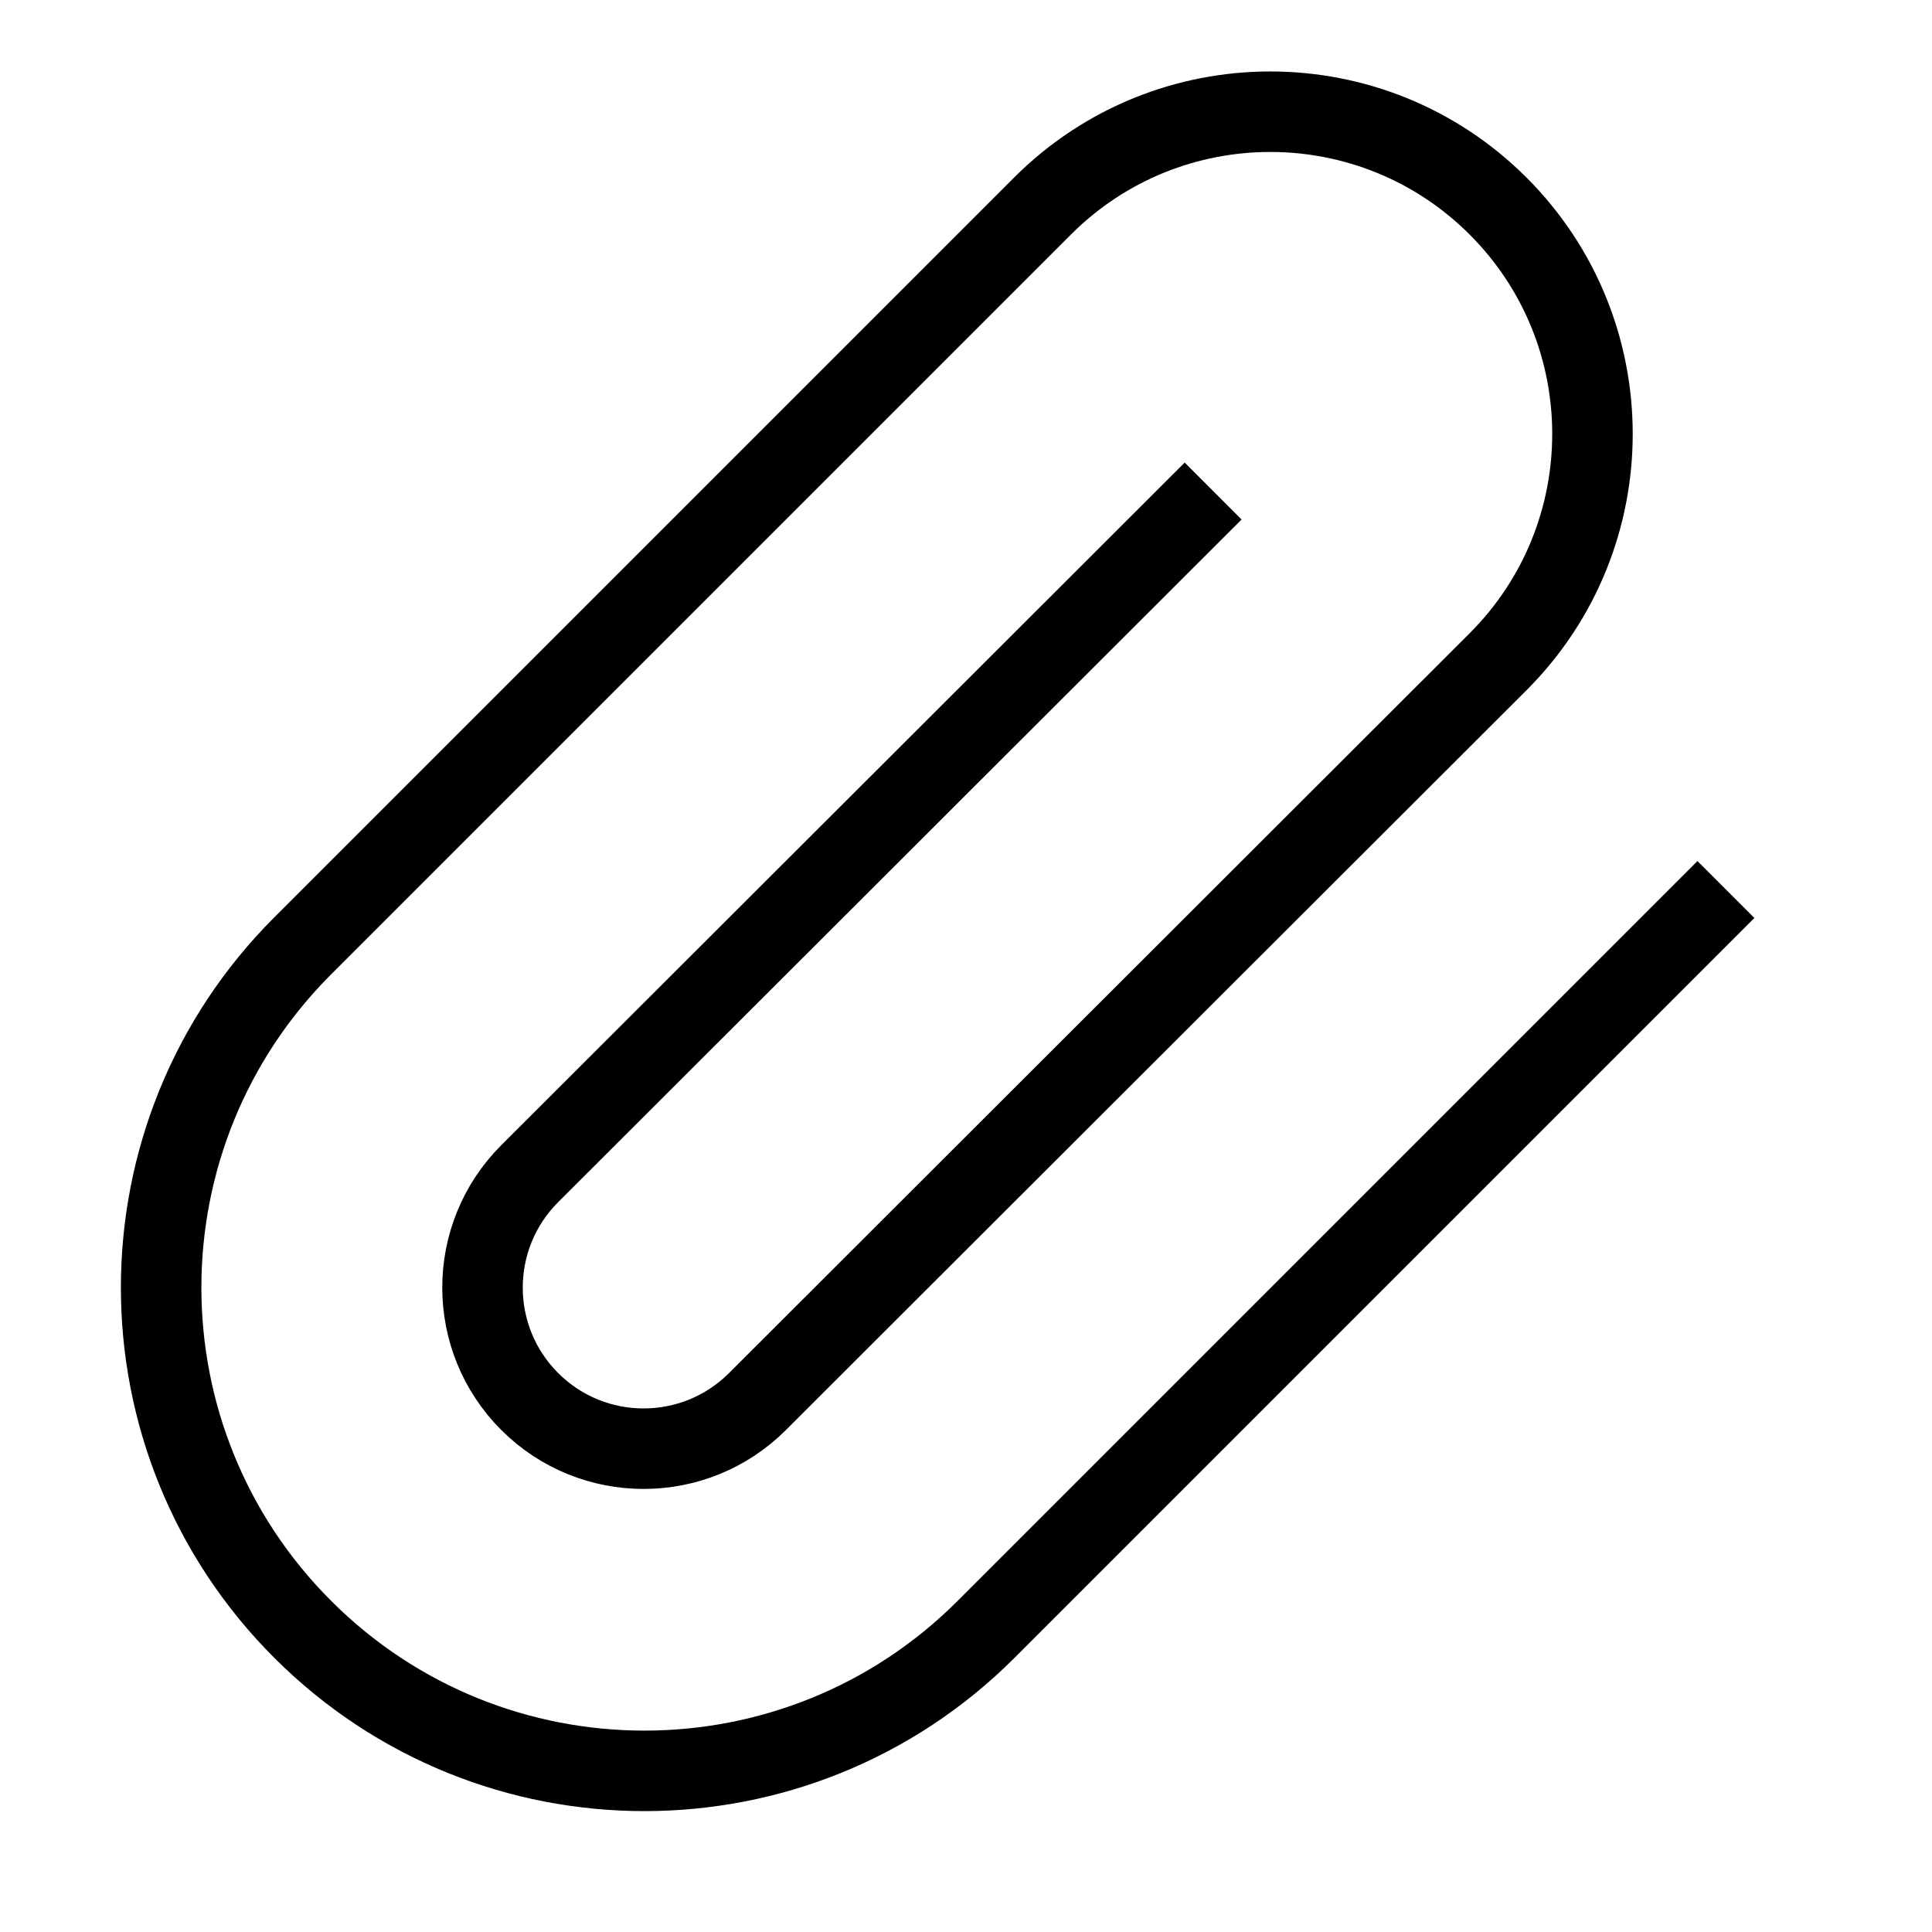
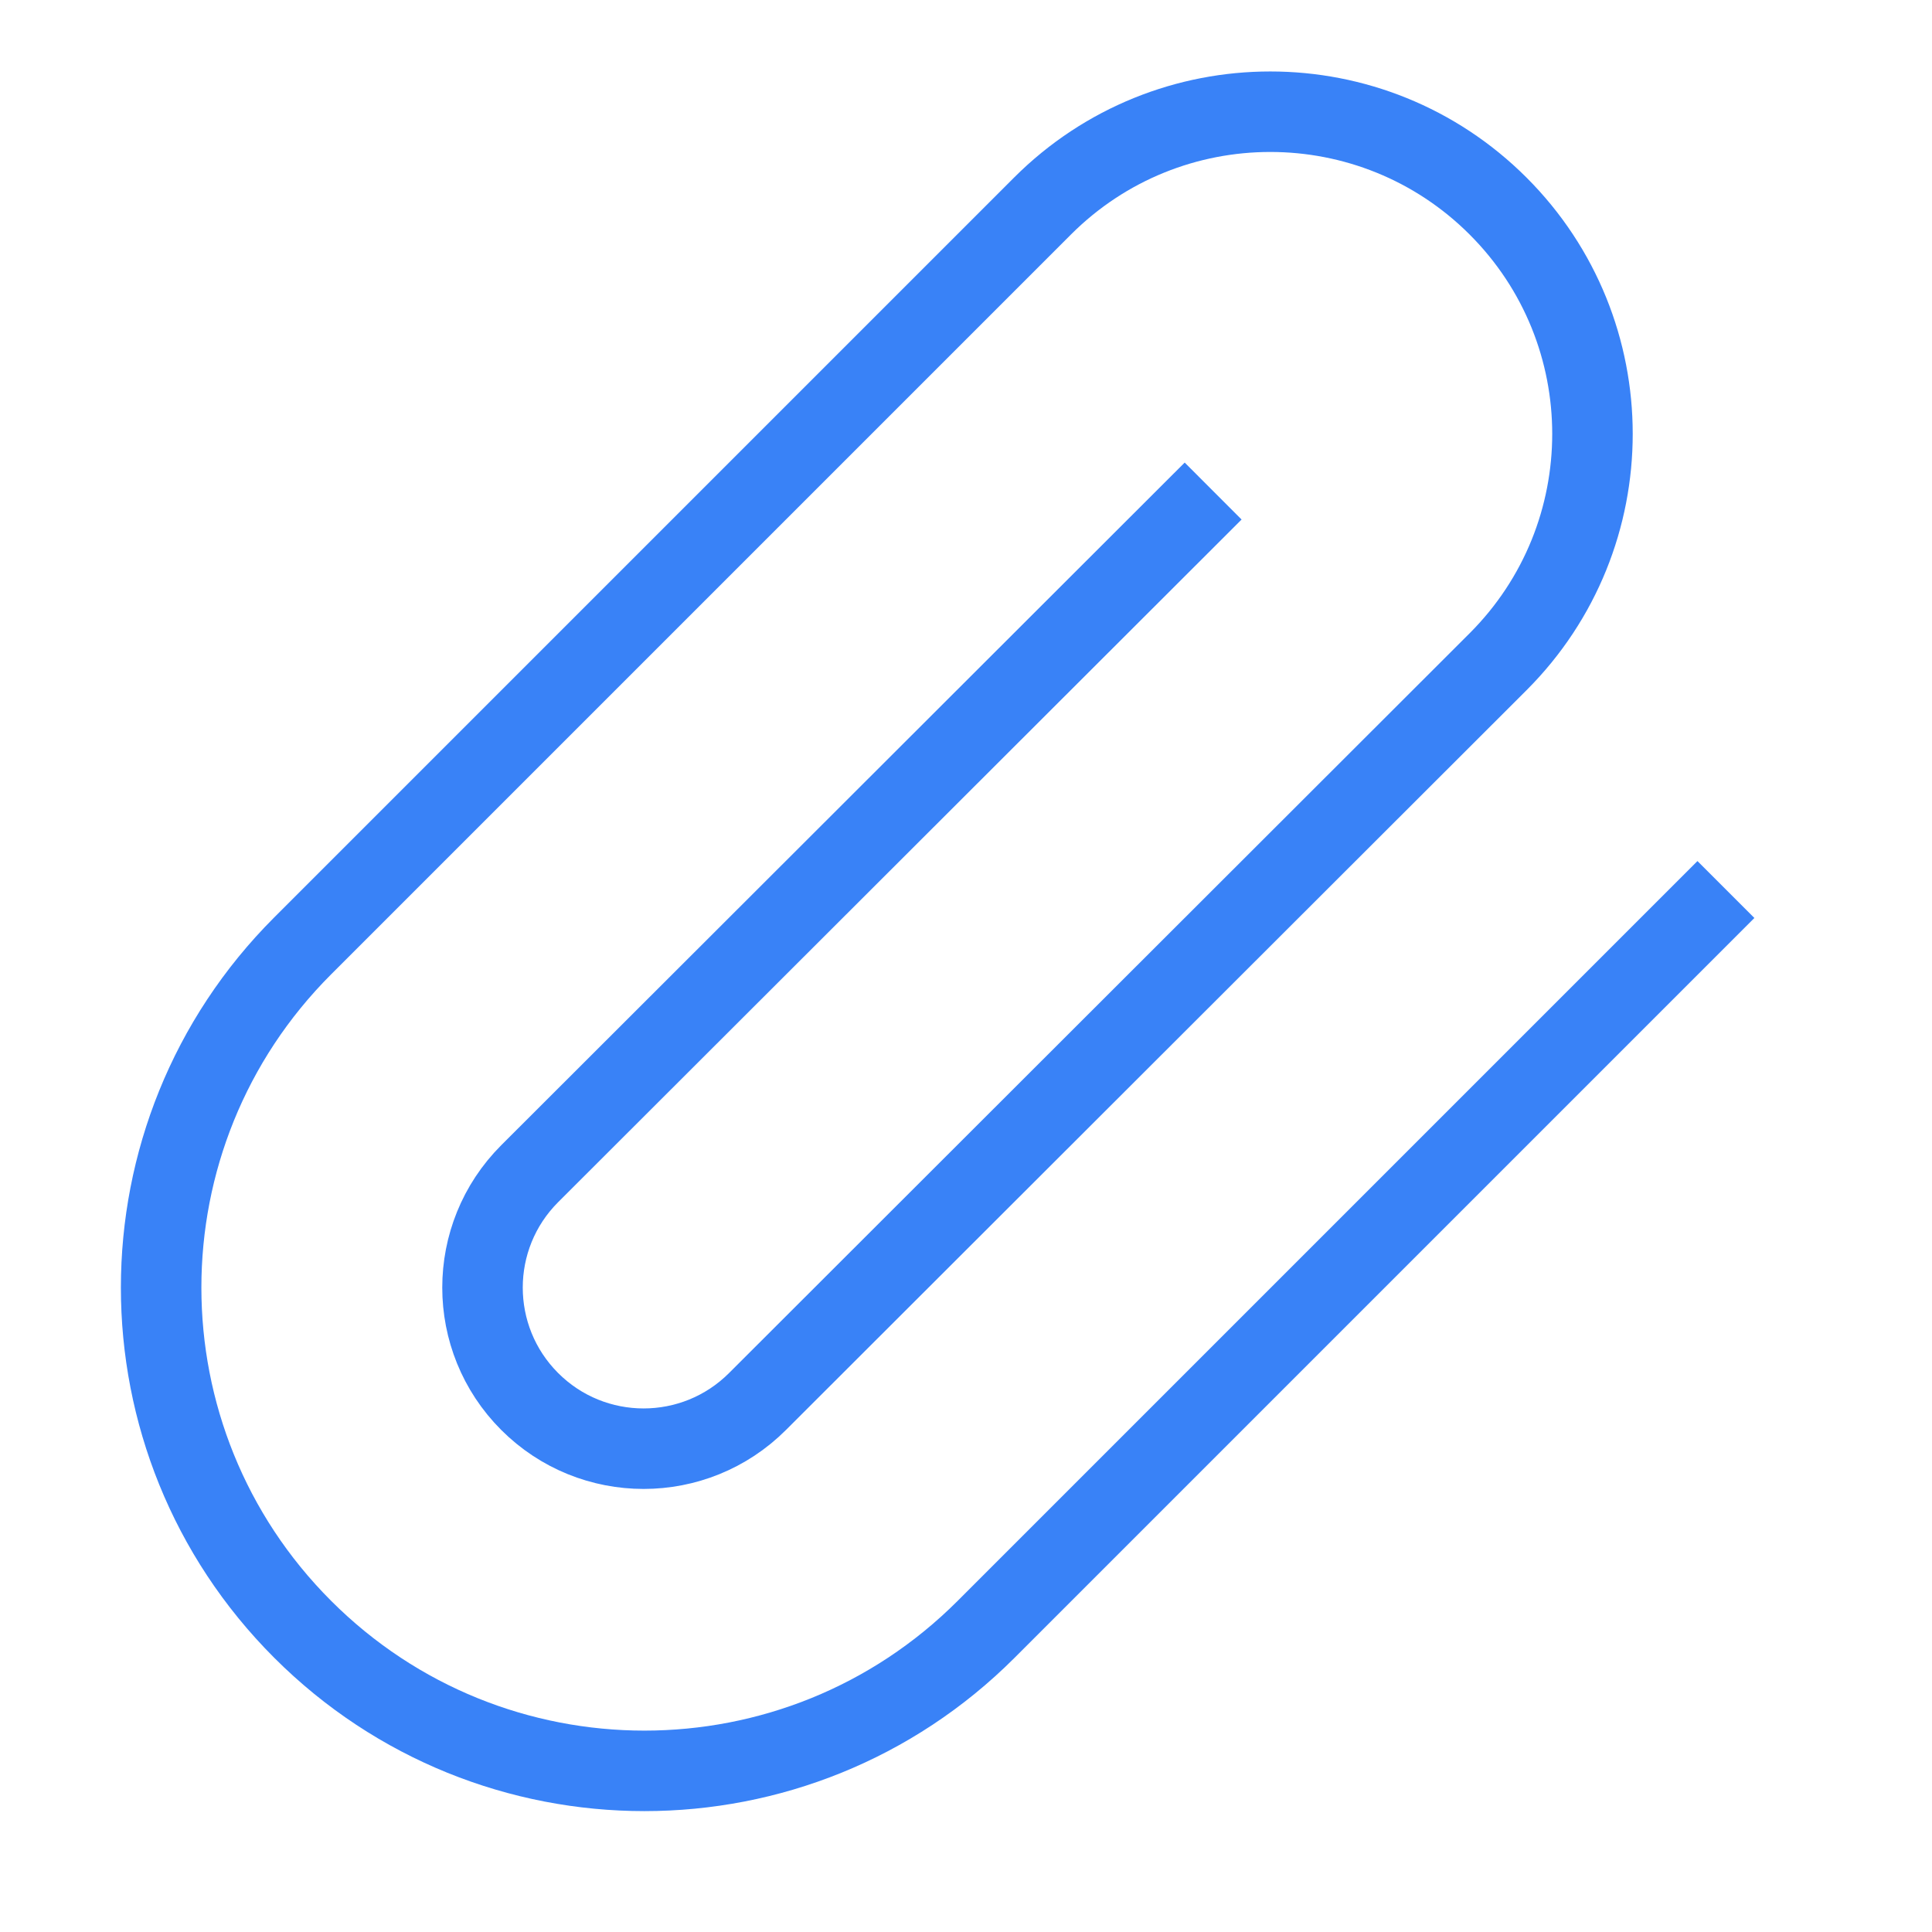
- <svg xmlns="http://www.w3.org/2000/svg" viewBox="0 0 24 24" fill="none" stroke="currentColor" strokeWidth="2" strokeLinecap="round" strokeLinejoin="round" className="h-6 w-6 ">
+ <svg xmlns="http://www.w3.org/2000/svg" viewBox="0 0 24 24" fill="none" stroke="#3982F7" strokeWidth="2" strokeLinecap="round" strokeLinejoin="round">
  <path d="M21.44 11.05l-9.19 9.19a6 6 0 0 1-8.49-8.49l9.19-9.19a4 4 0 0 1 5.66 5.66l-9.2 9.19a2 2 0 0 1-2.83-2.83l8.49-8.48" />
</svg>
